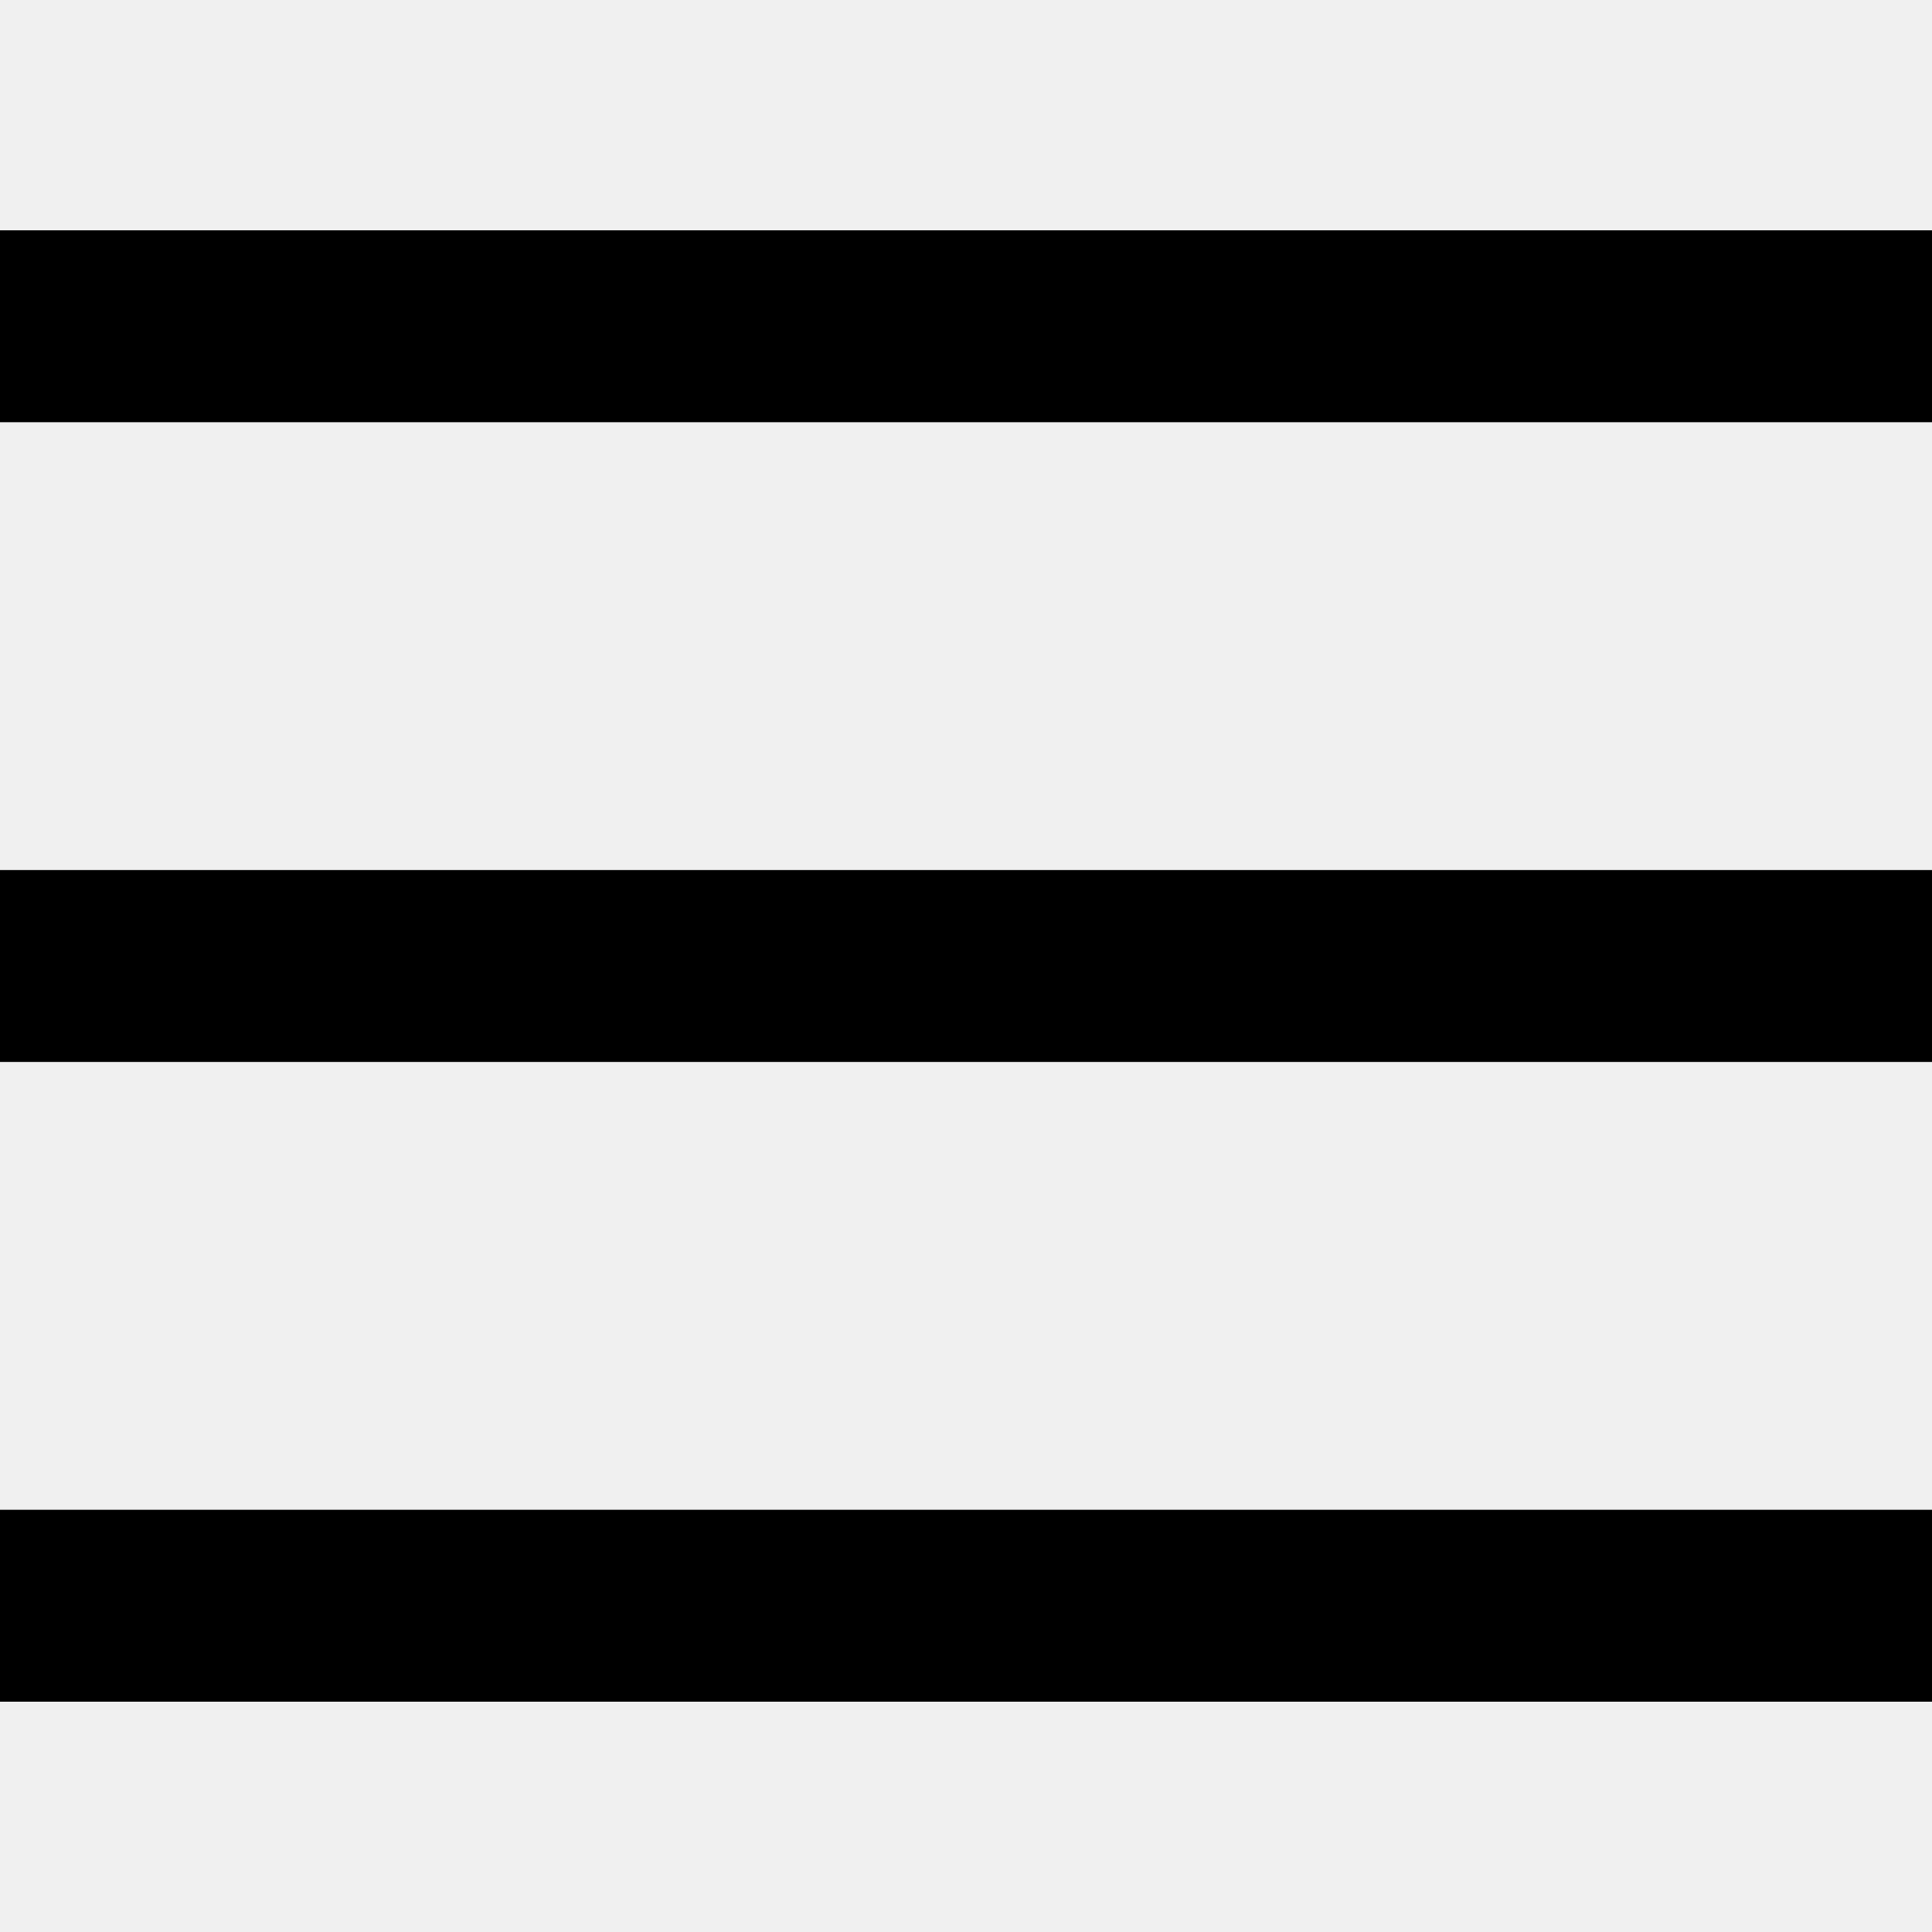
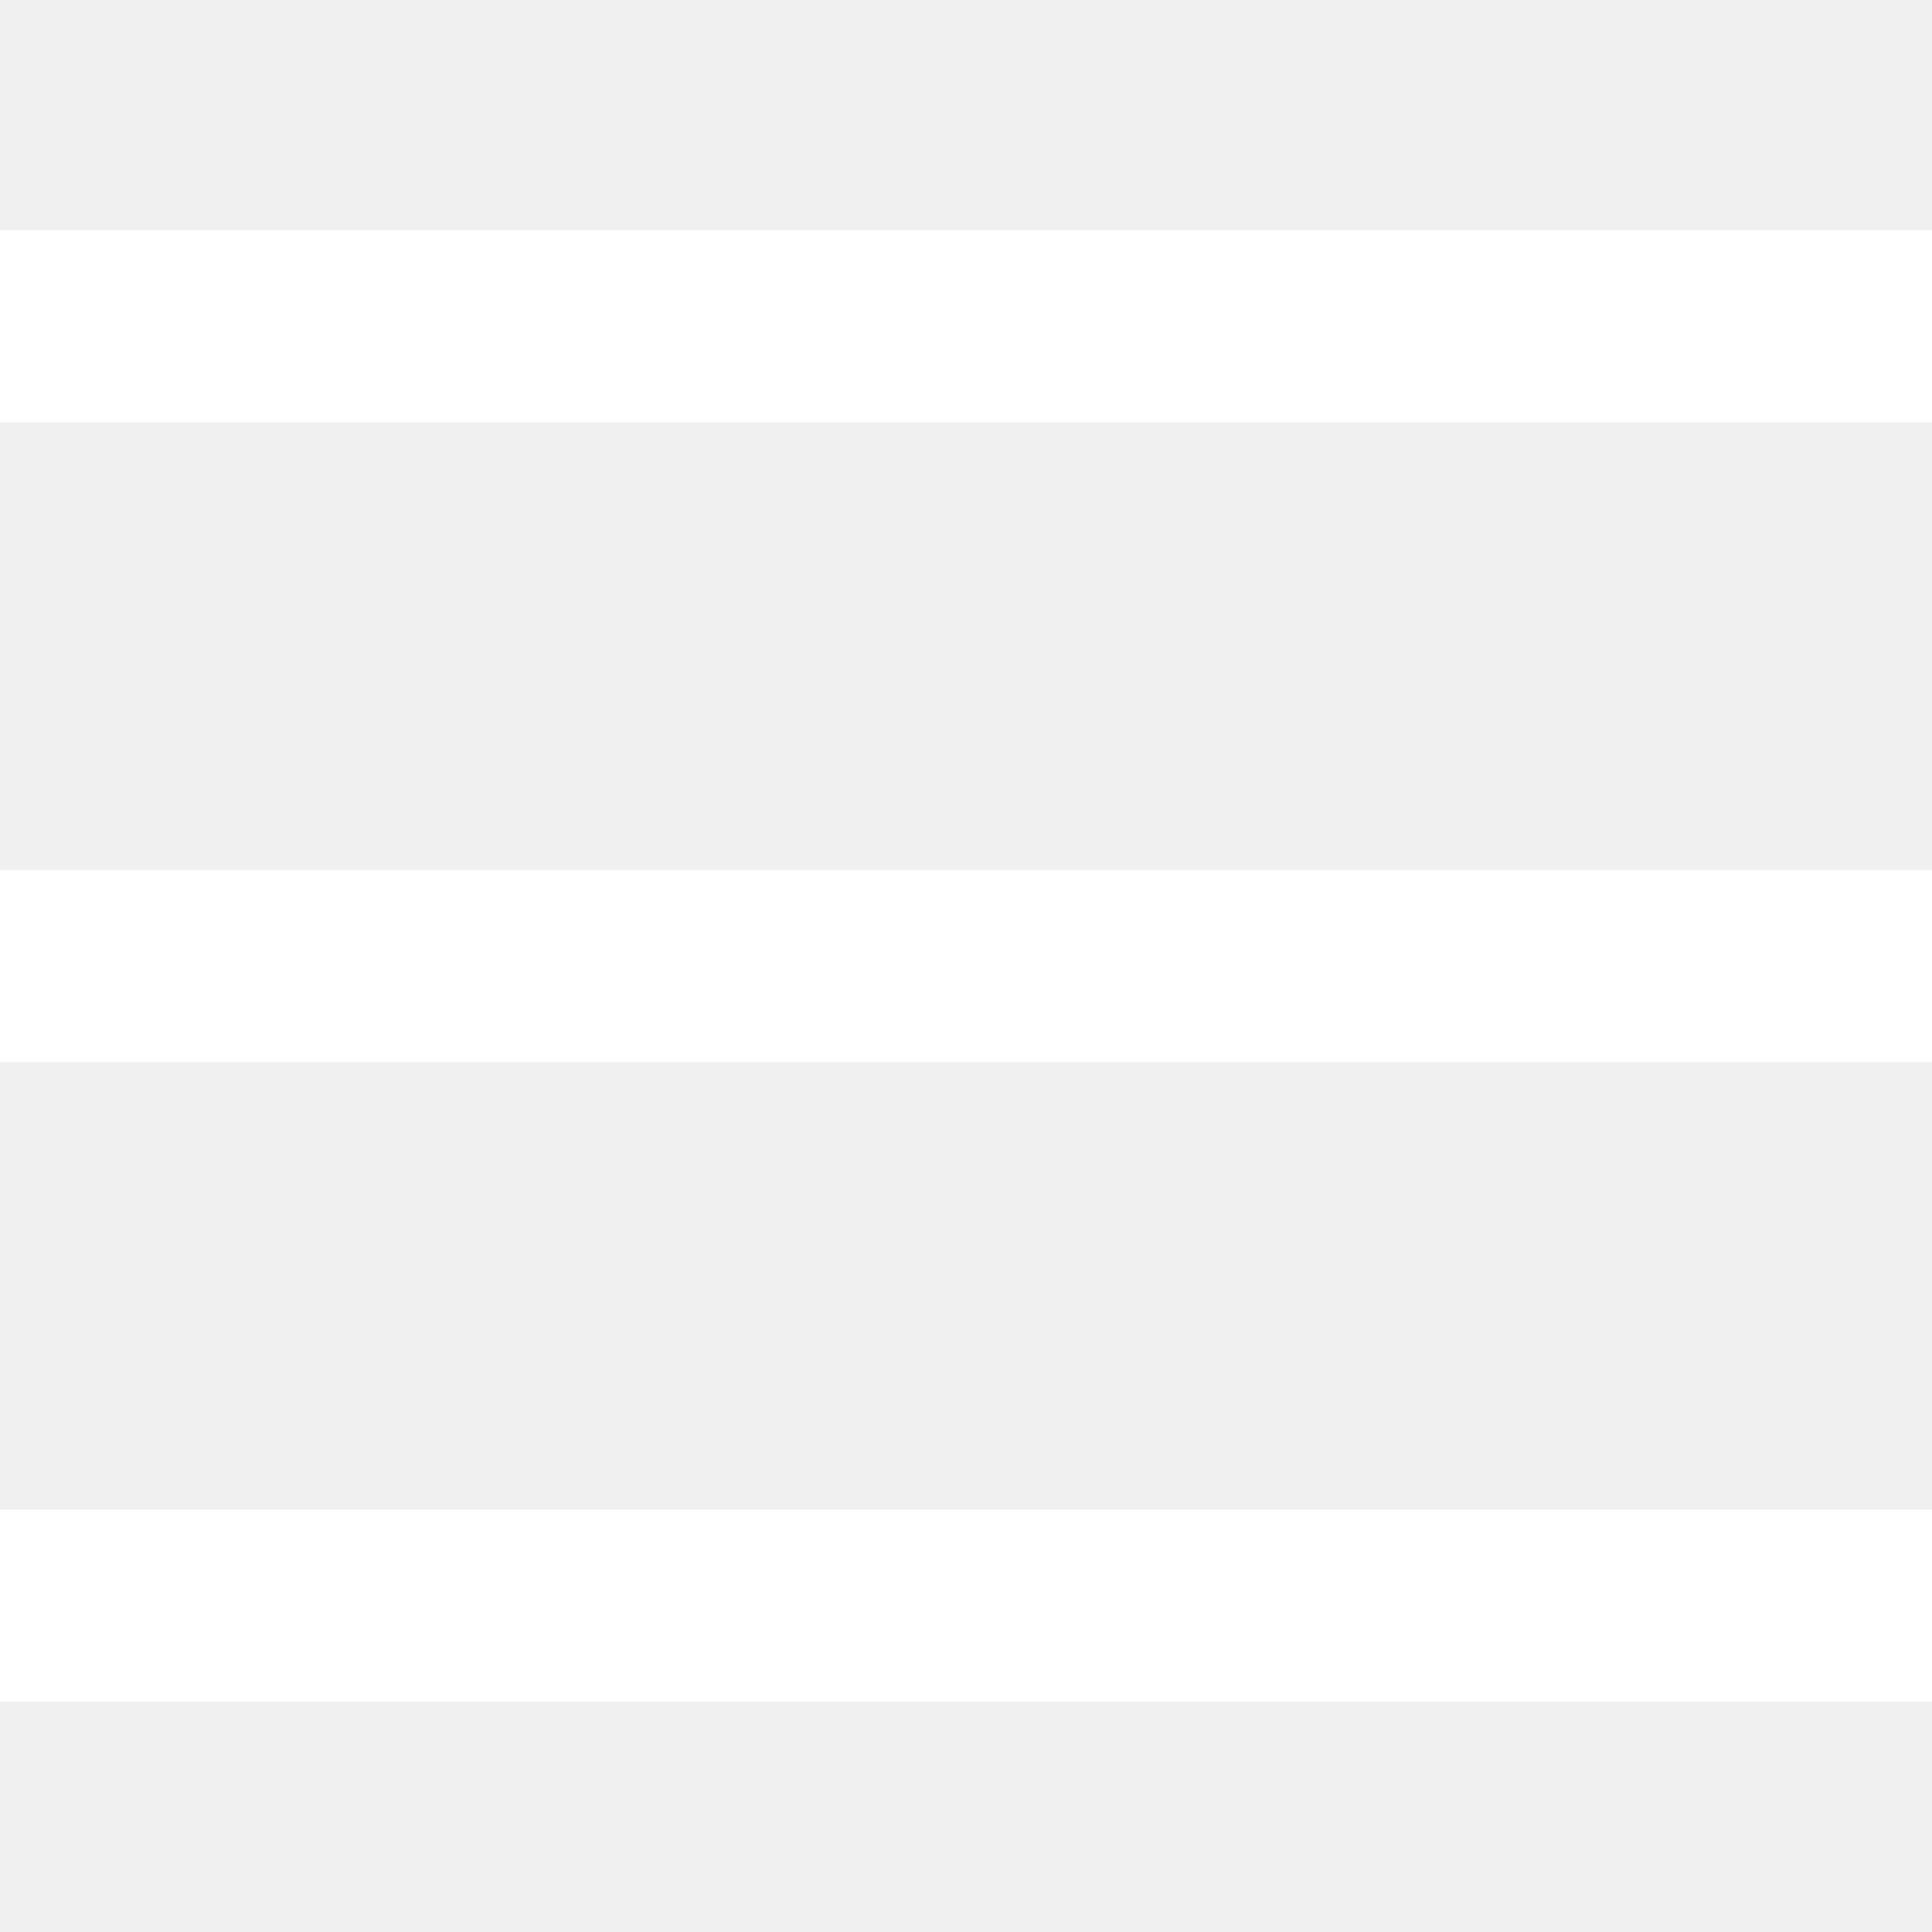
- <svg xmlns="http://www.w3.org/2000/svg" version="1.1" id="svg-5c50" x="0px" y="0px" viewBox="0 0 302 302" style="enable-background:new 0 0 302 302;" xml:space="preserve" class="u-svg-content">
+ <svg xmlns="http://www.w3.org/2000/svg" fill="white" version="1.1" id="svg-5c50" x="0px" y="0px" viewBox="0 0 302 302" style="enable-background:new 0 0 302 302;" xml:space="preserve" class="u-svg-content">
  <g>
    <rect y="36" width="302" height="30" />
    <rect y="236" width="302" height="30" />
    <rect y="136" width="302" height="30" />
  </g>
</svg>
